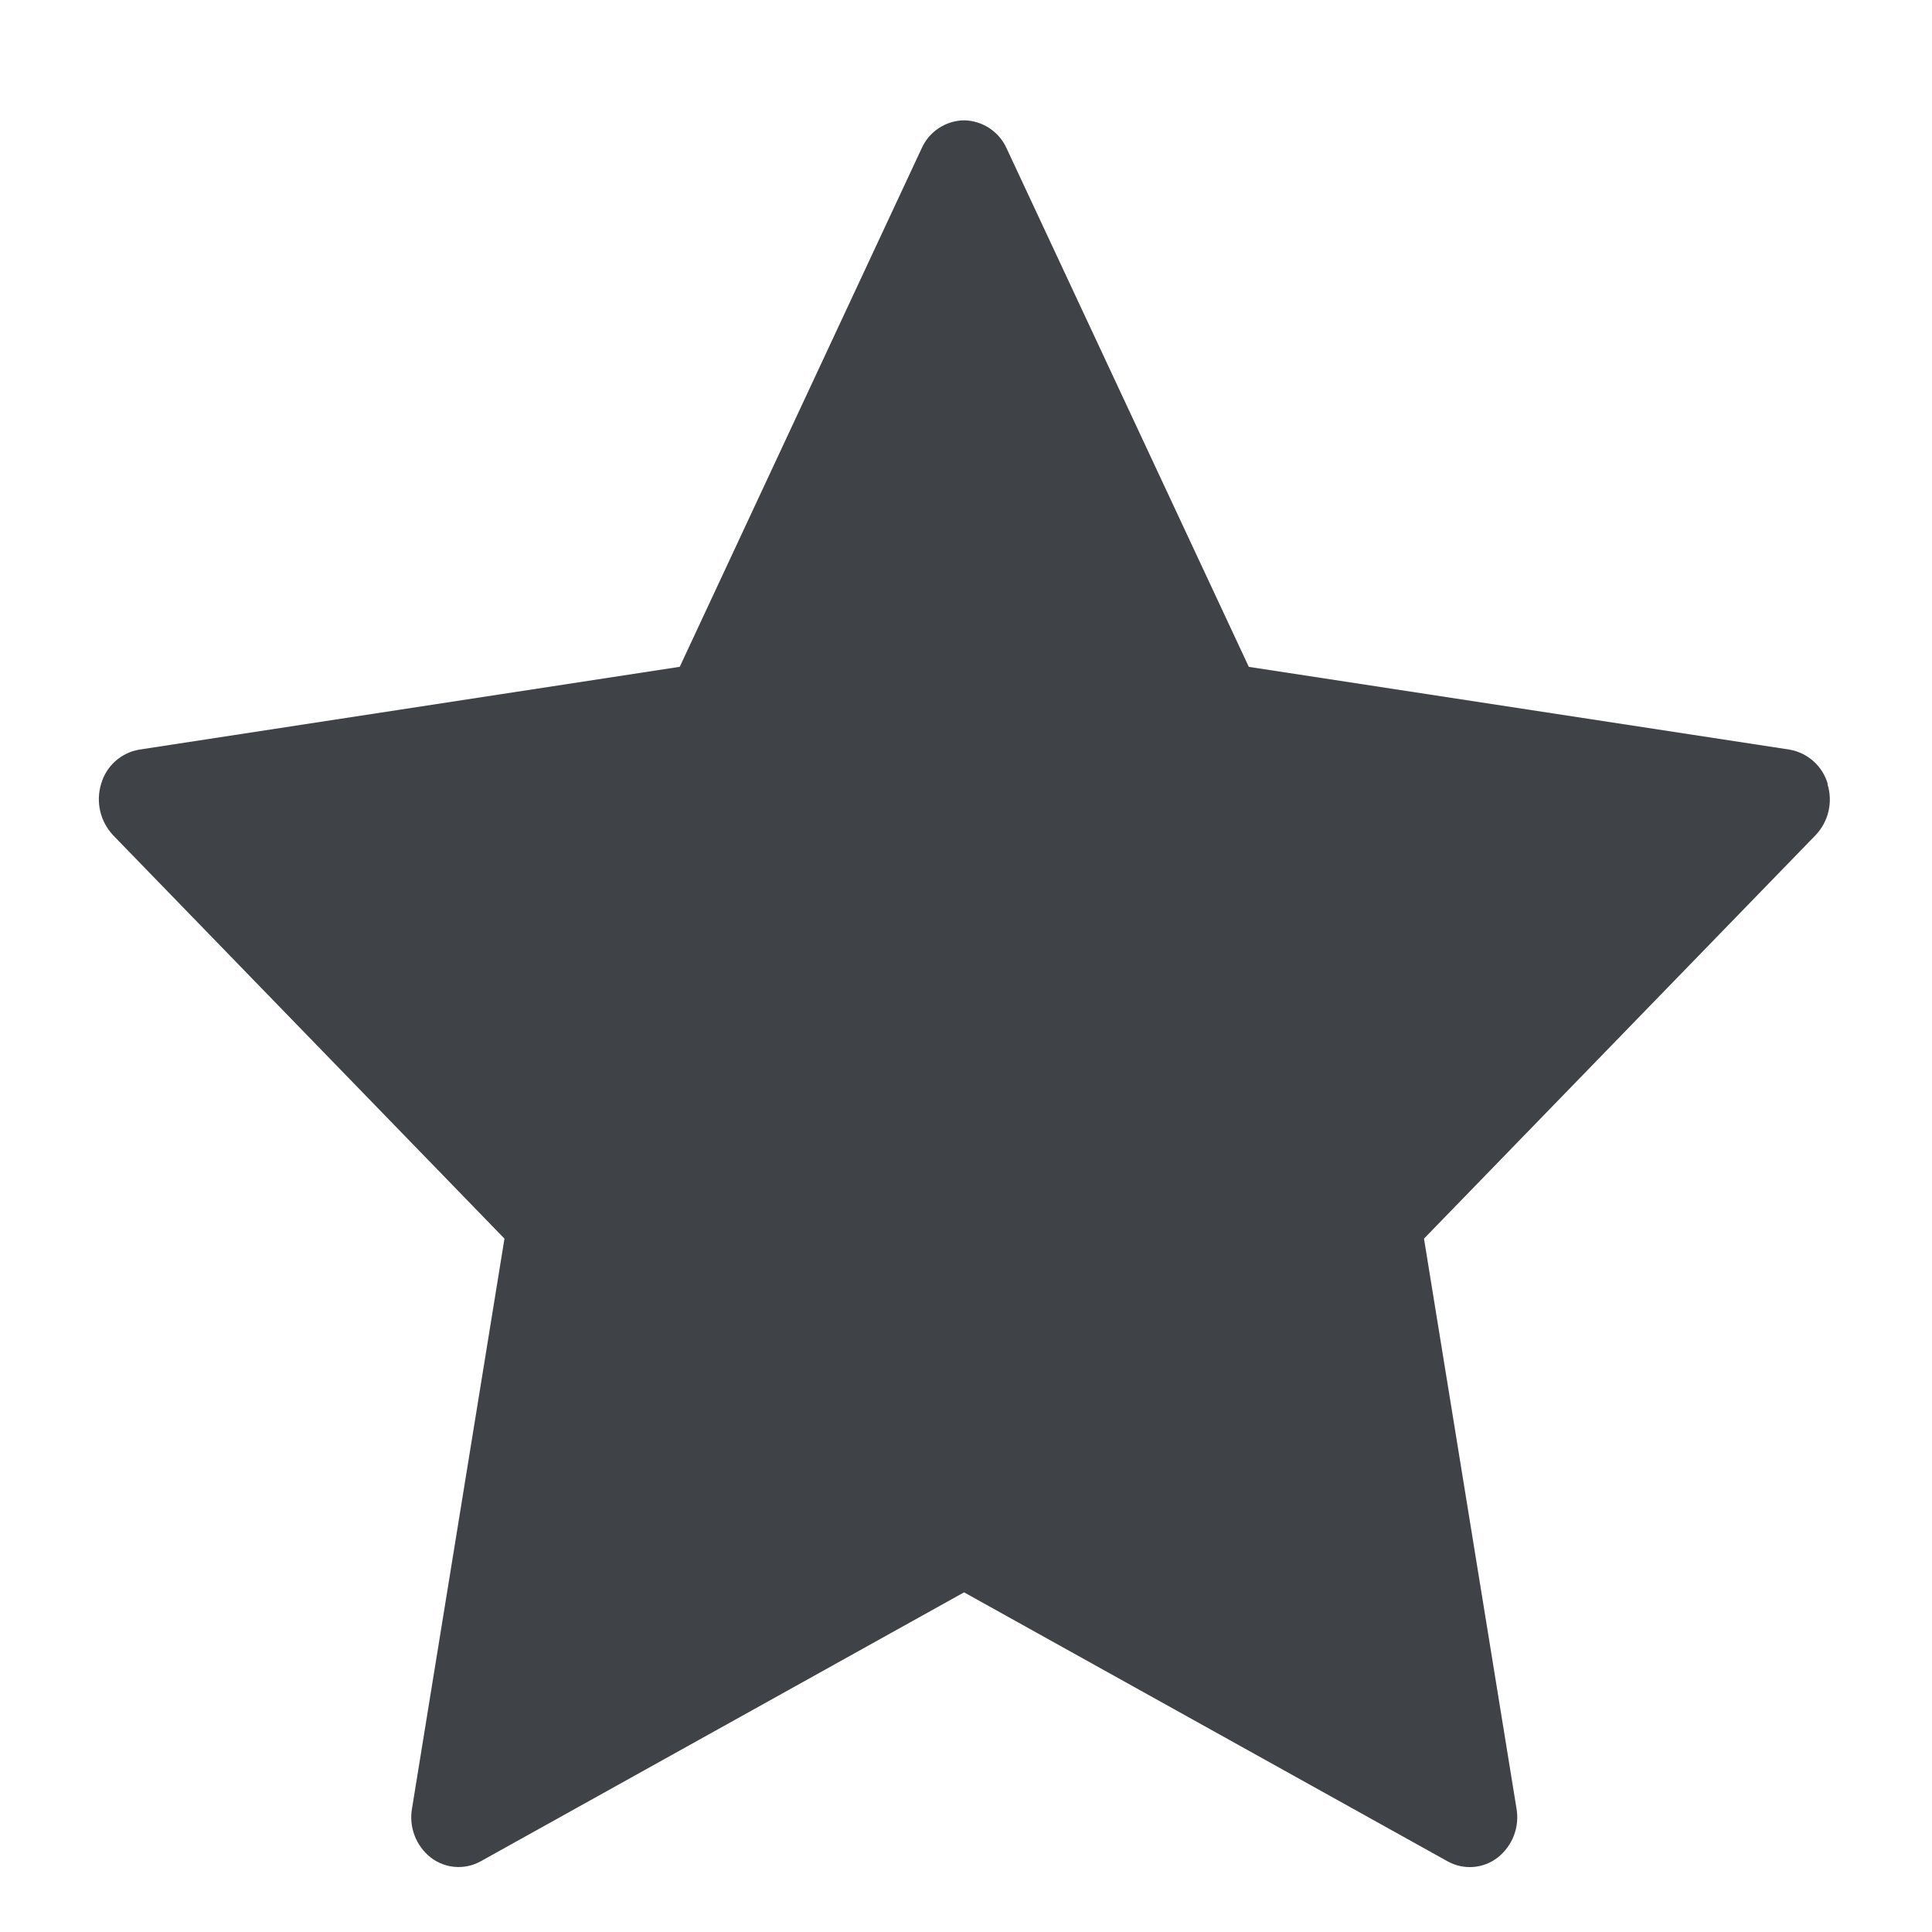
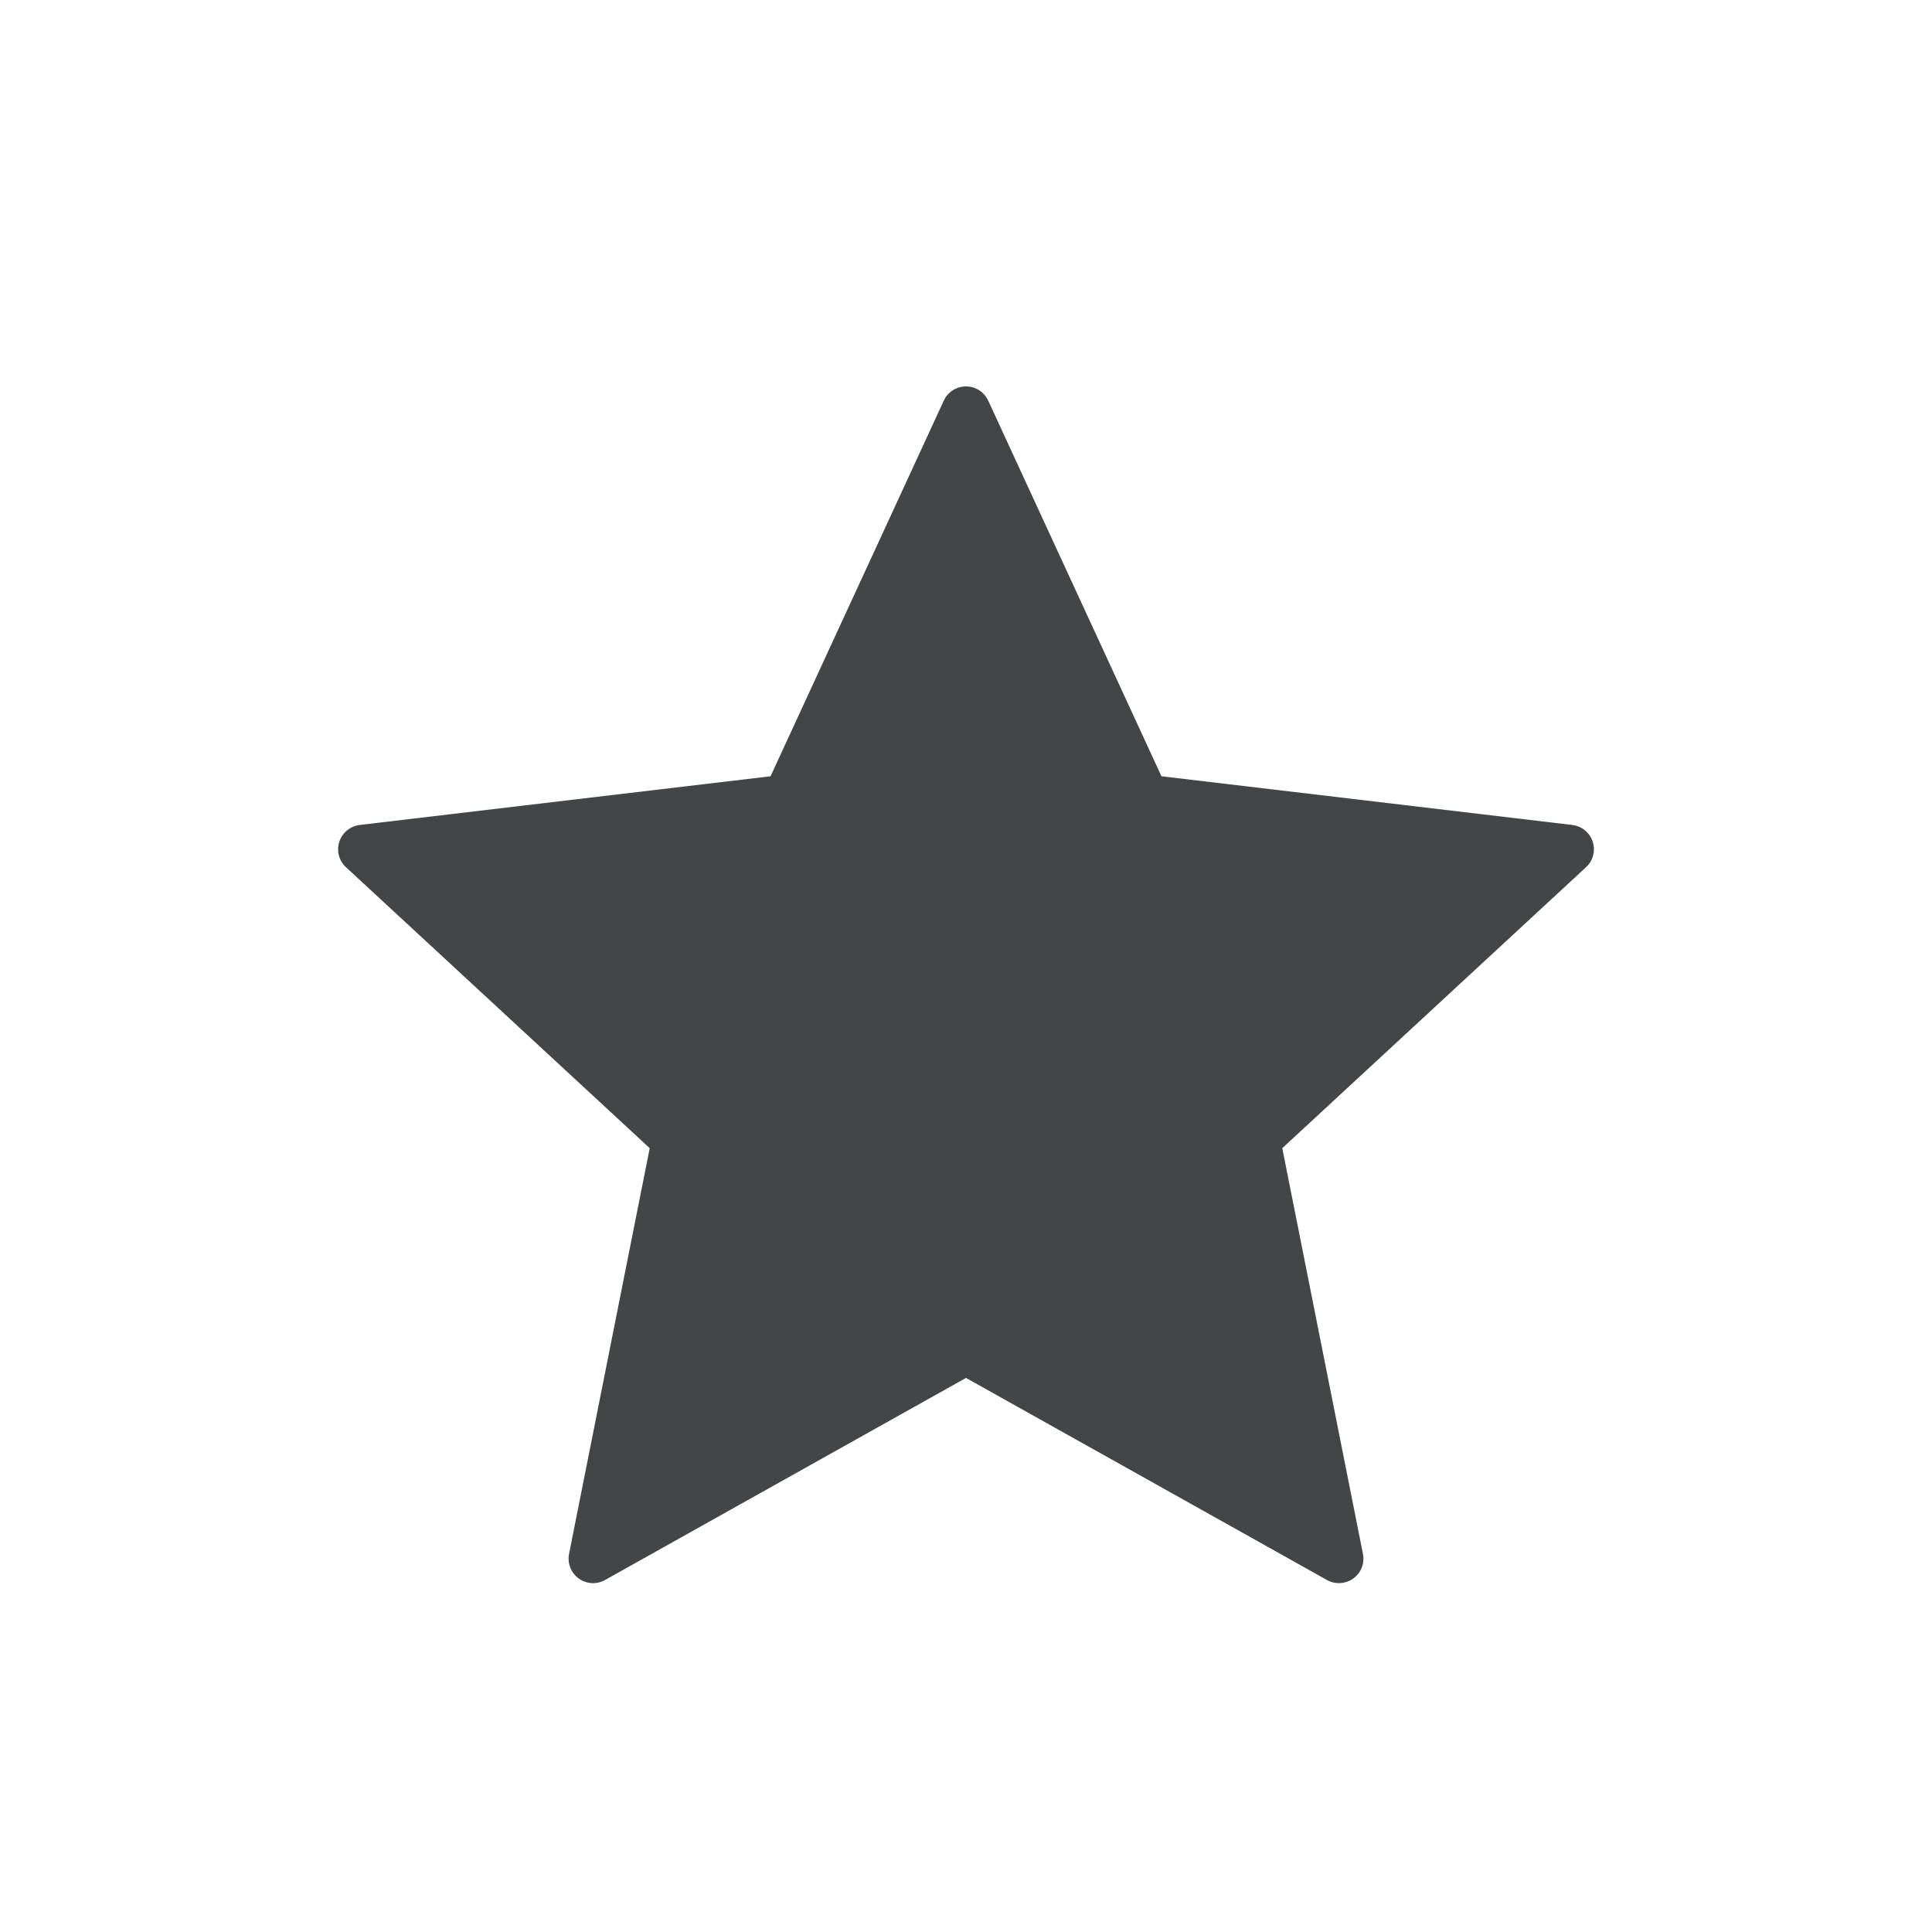
- <svg xmlns="http://www.w3.org/2000/svg" width="36" height="36" viewBox="0 0 36 36" fill="none">
-   <path d="M34.057 14.605a.905.905 0 0 0-.71-.637L23.27 12.426l-4.513-9.661a.886.886 0 0 0-.792-.523.881.881 0 0 0-.792.523l-4.507 9.66-10.071 1.543a.895.895 0 0 0-.71.637.98.98 0 0 0 .222.958L9.4 23.08 7.677 33.7a.954.954 0 0 0 .349.912.848.848 0 0 0 .925.074l9.013-5.015 9.013 5.014a.848.848 0 0 0 .932-.074.954.954 0 0 0 .349-.911l-1.724-10.62 7.295-7.516a.962.962 0 0 0 .222-.958h.006z" fill="#3F4246" />
+ <svg xmlns="http://www.w3.org/2000/svg" width="24px" height="24px" viewBox="0 0 24 24" version="1.1">
+   <g id="Dispatcher_20221118" stroke="none" stroke-width="1" fill="none" fill-rule="evenodd">
+     <g id="Group">
+       <rect id="Rectangle-Copy-19" fill-opacity="0" fill="#D8D8D8" x="0" y="0" width="24" height="24" />
+       <path d="M12,17.117 L7.515,19.628 C7.369,19.71 7.184,19.657 7.102,19.511 C7.067,19.448 7.055,19.374 7.069,19.303 L8.071,14.263 L4.298,10.773 C4.174,10.659 4.167,10.467 4.281,10.344 C4.33,10.291 4.396,10.257 4.468,10.248 L9.572,9.643 L11.724,4.977 C11.794,4.824 11.975,4.758 12.127,4.828 C12.193,4.858 12.246,4.911 12.276,4.977 L14.428,9.643 L19.532,10.248 C19.699,10.268 19.818,10.419 19.798,10.586 C19.789,10.658 19.756,10.724 19.702,10.773 L15.929,14.263 L16.931,19.303 C16.964,19.468 16.857,19.628 16.692,19.66 C16.621,19.675 16.548,19.663 16.485,19.628 L12,17.117 Z" id="Star-Copy-2" fill="#434547" />
+     </g>
+   </g>
</svg>
